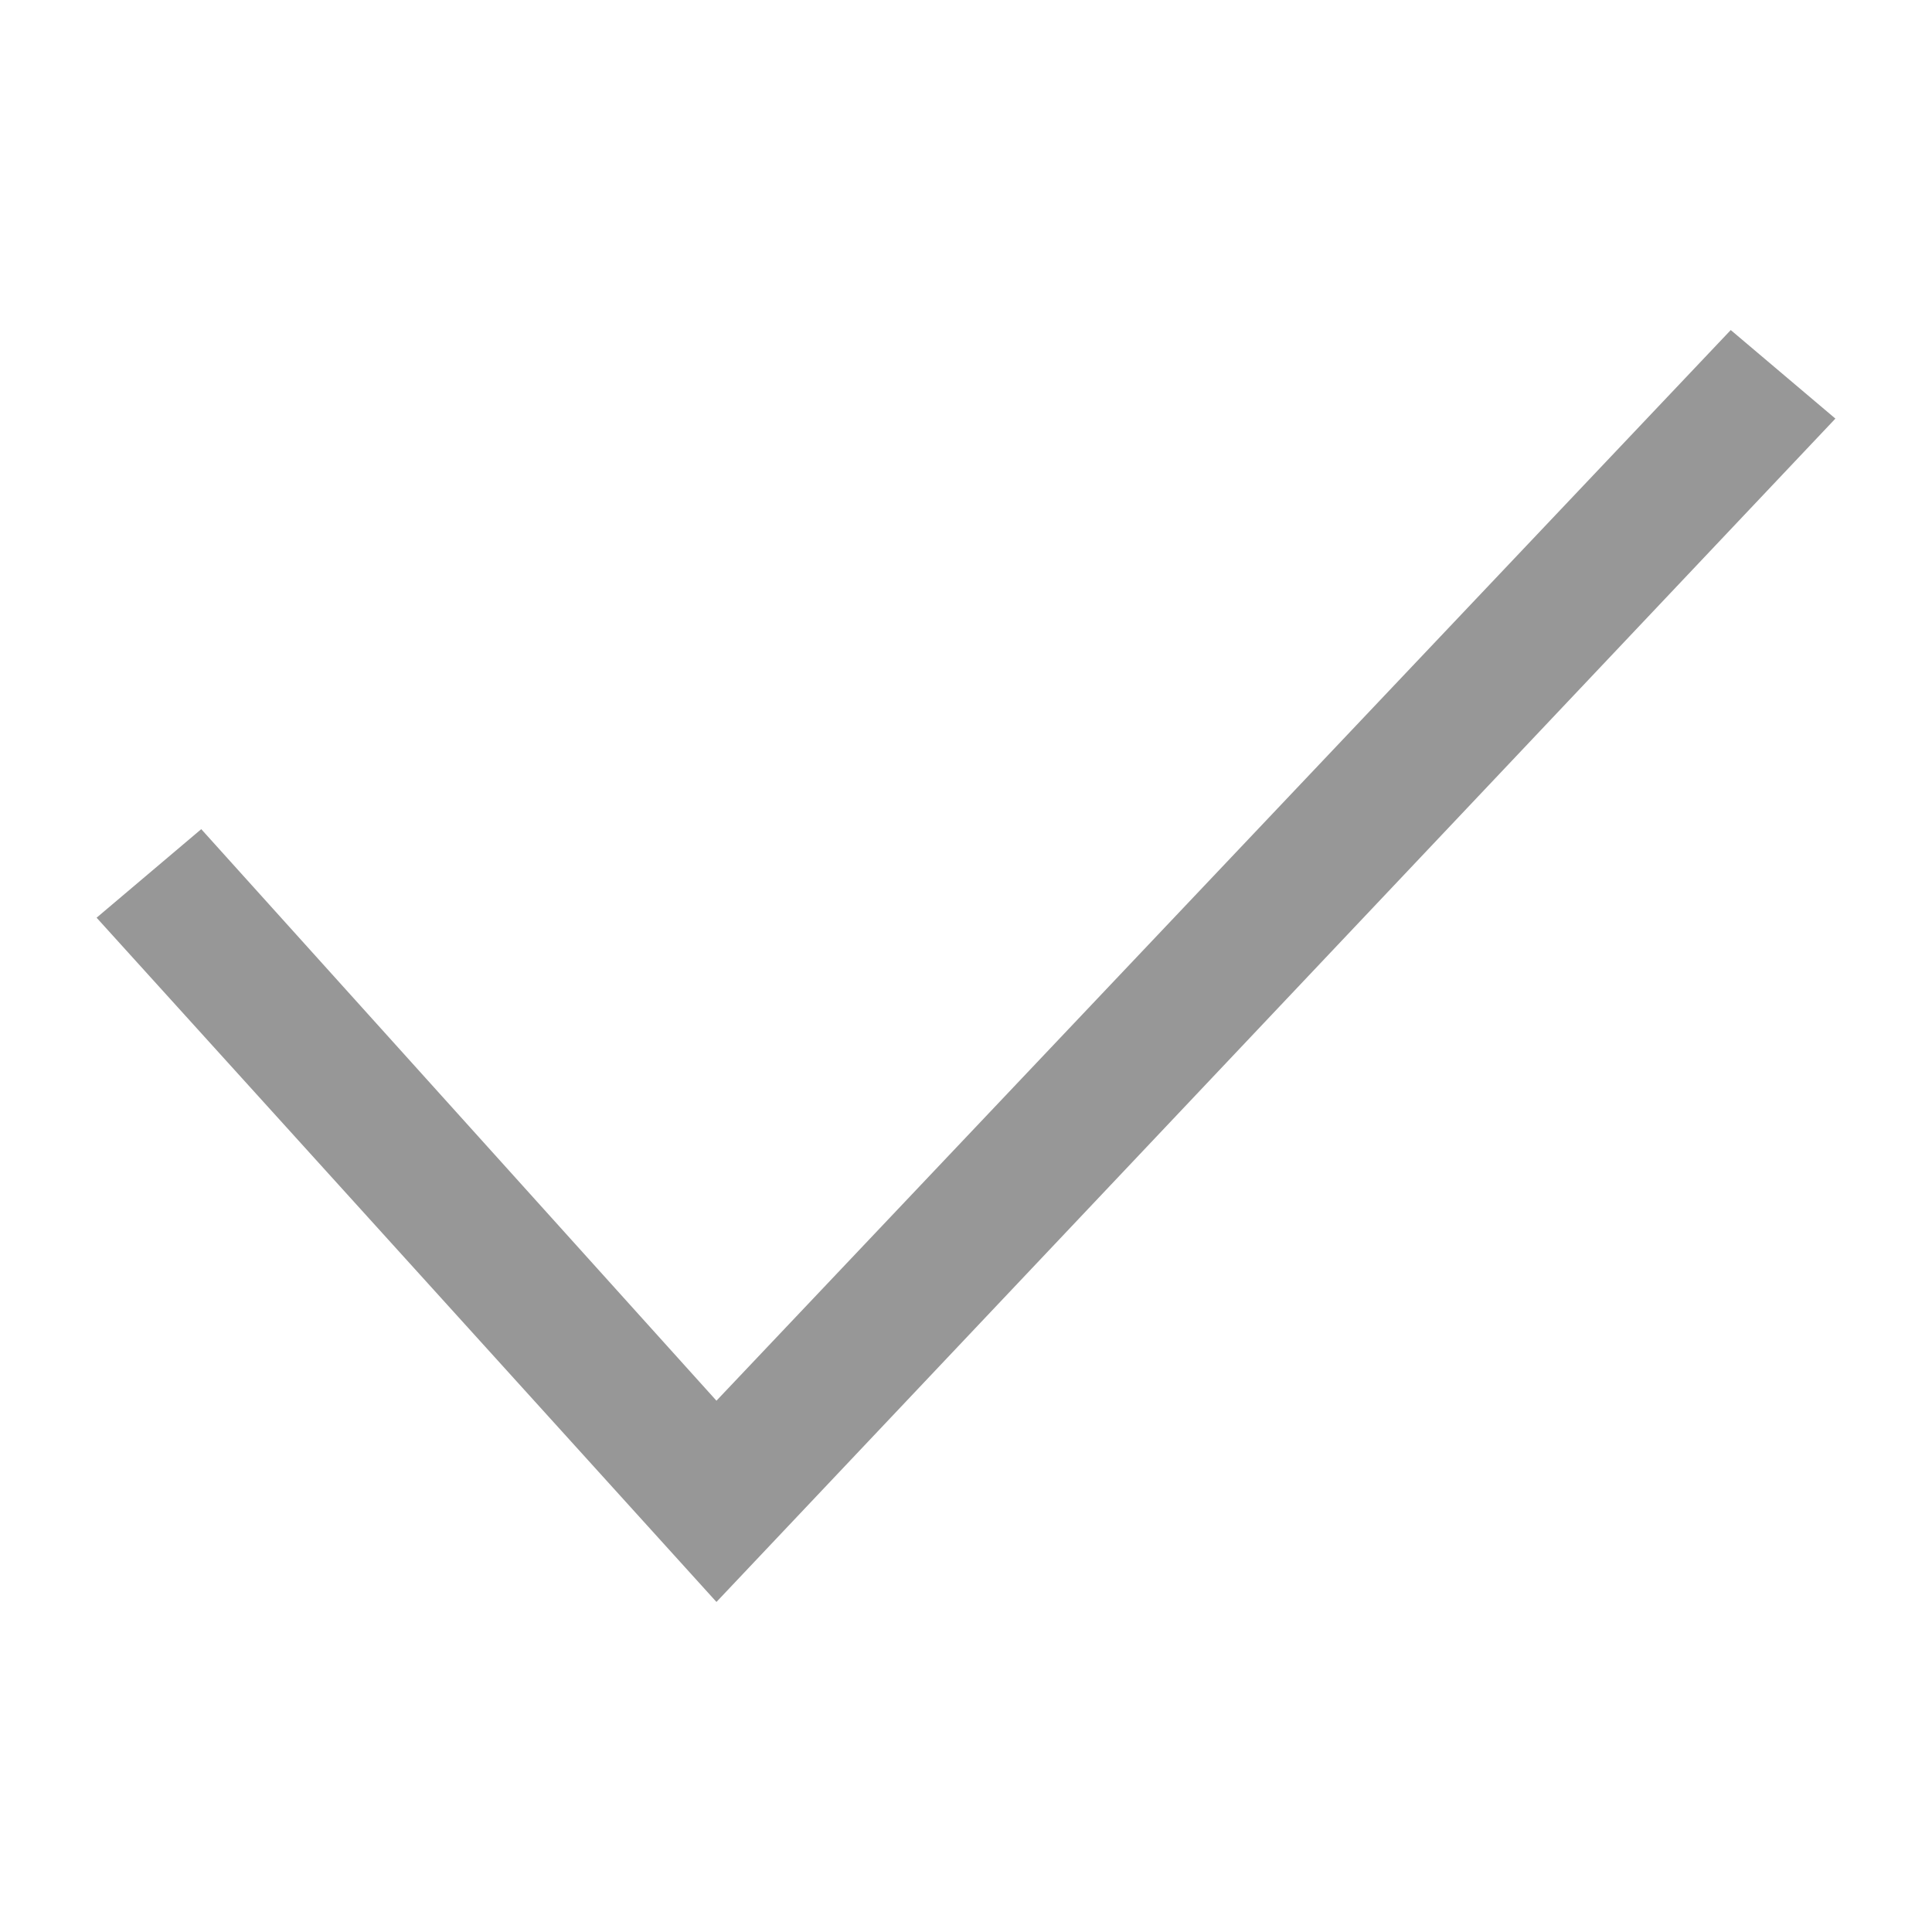
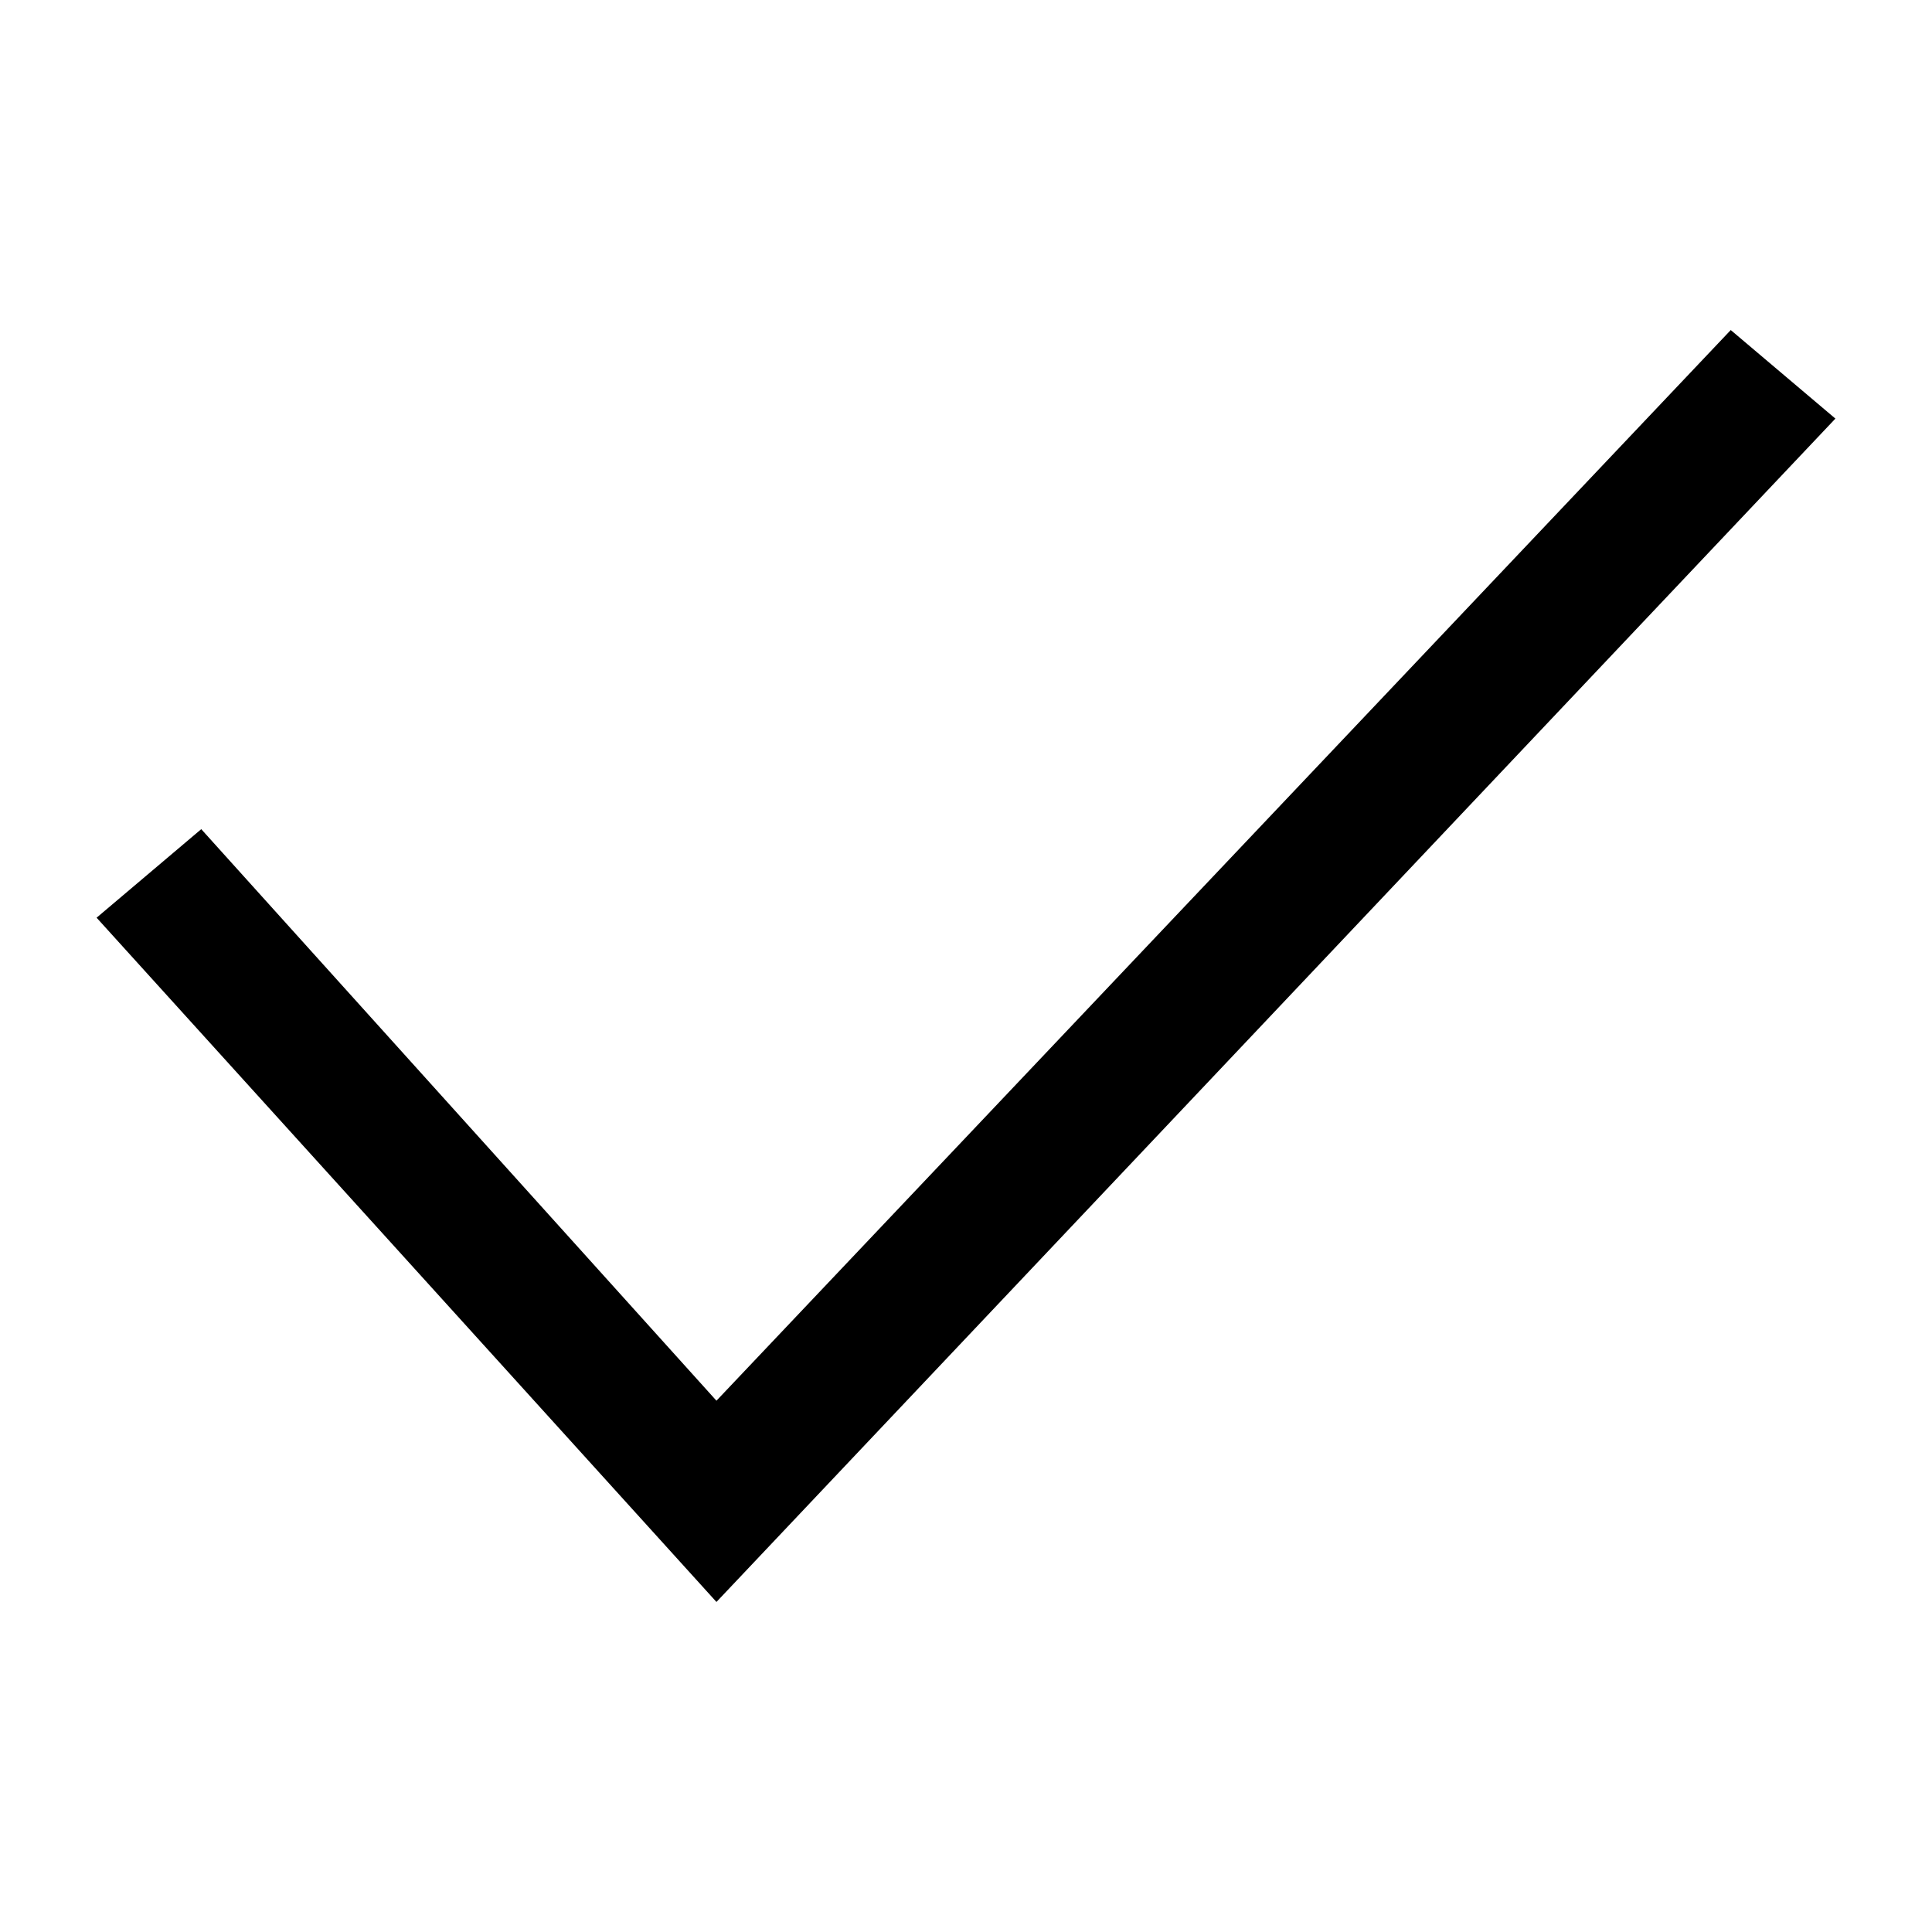
<svg xmlns="http://www.w3.org/2000/svg" version="1.1" id="Layer_1" x="0px" y="0px" viewBox="0 0 24 24" enable-background="new 0 0 24 24" xml:space="preserve">
  <g>
-     <polygon fill="#979797" points="8.9,19.9 1.2,11.4 2.5,10.3 8.9,17.4 21.5,4.1 22.8,5.2  " />
+     <polygon fill="currentColor" points="8.9,19.9 1.2,11.4 2.5,10.3 8.9,17.4 21.5,4.1 22.8,5.2  " />
  </g>
</svg>
